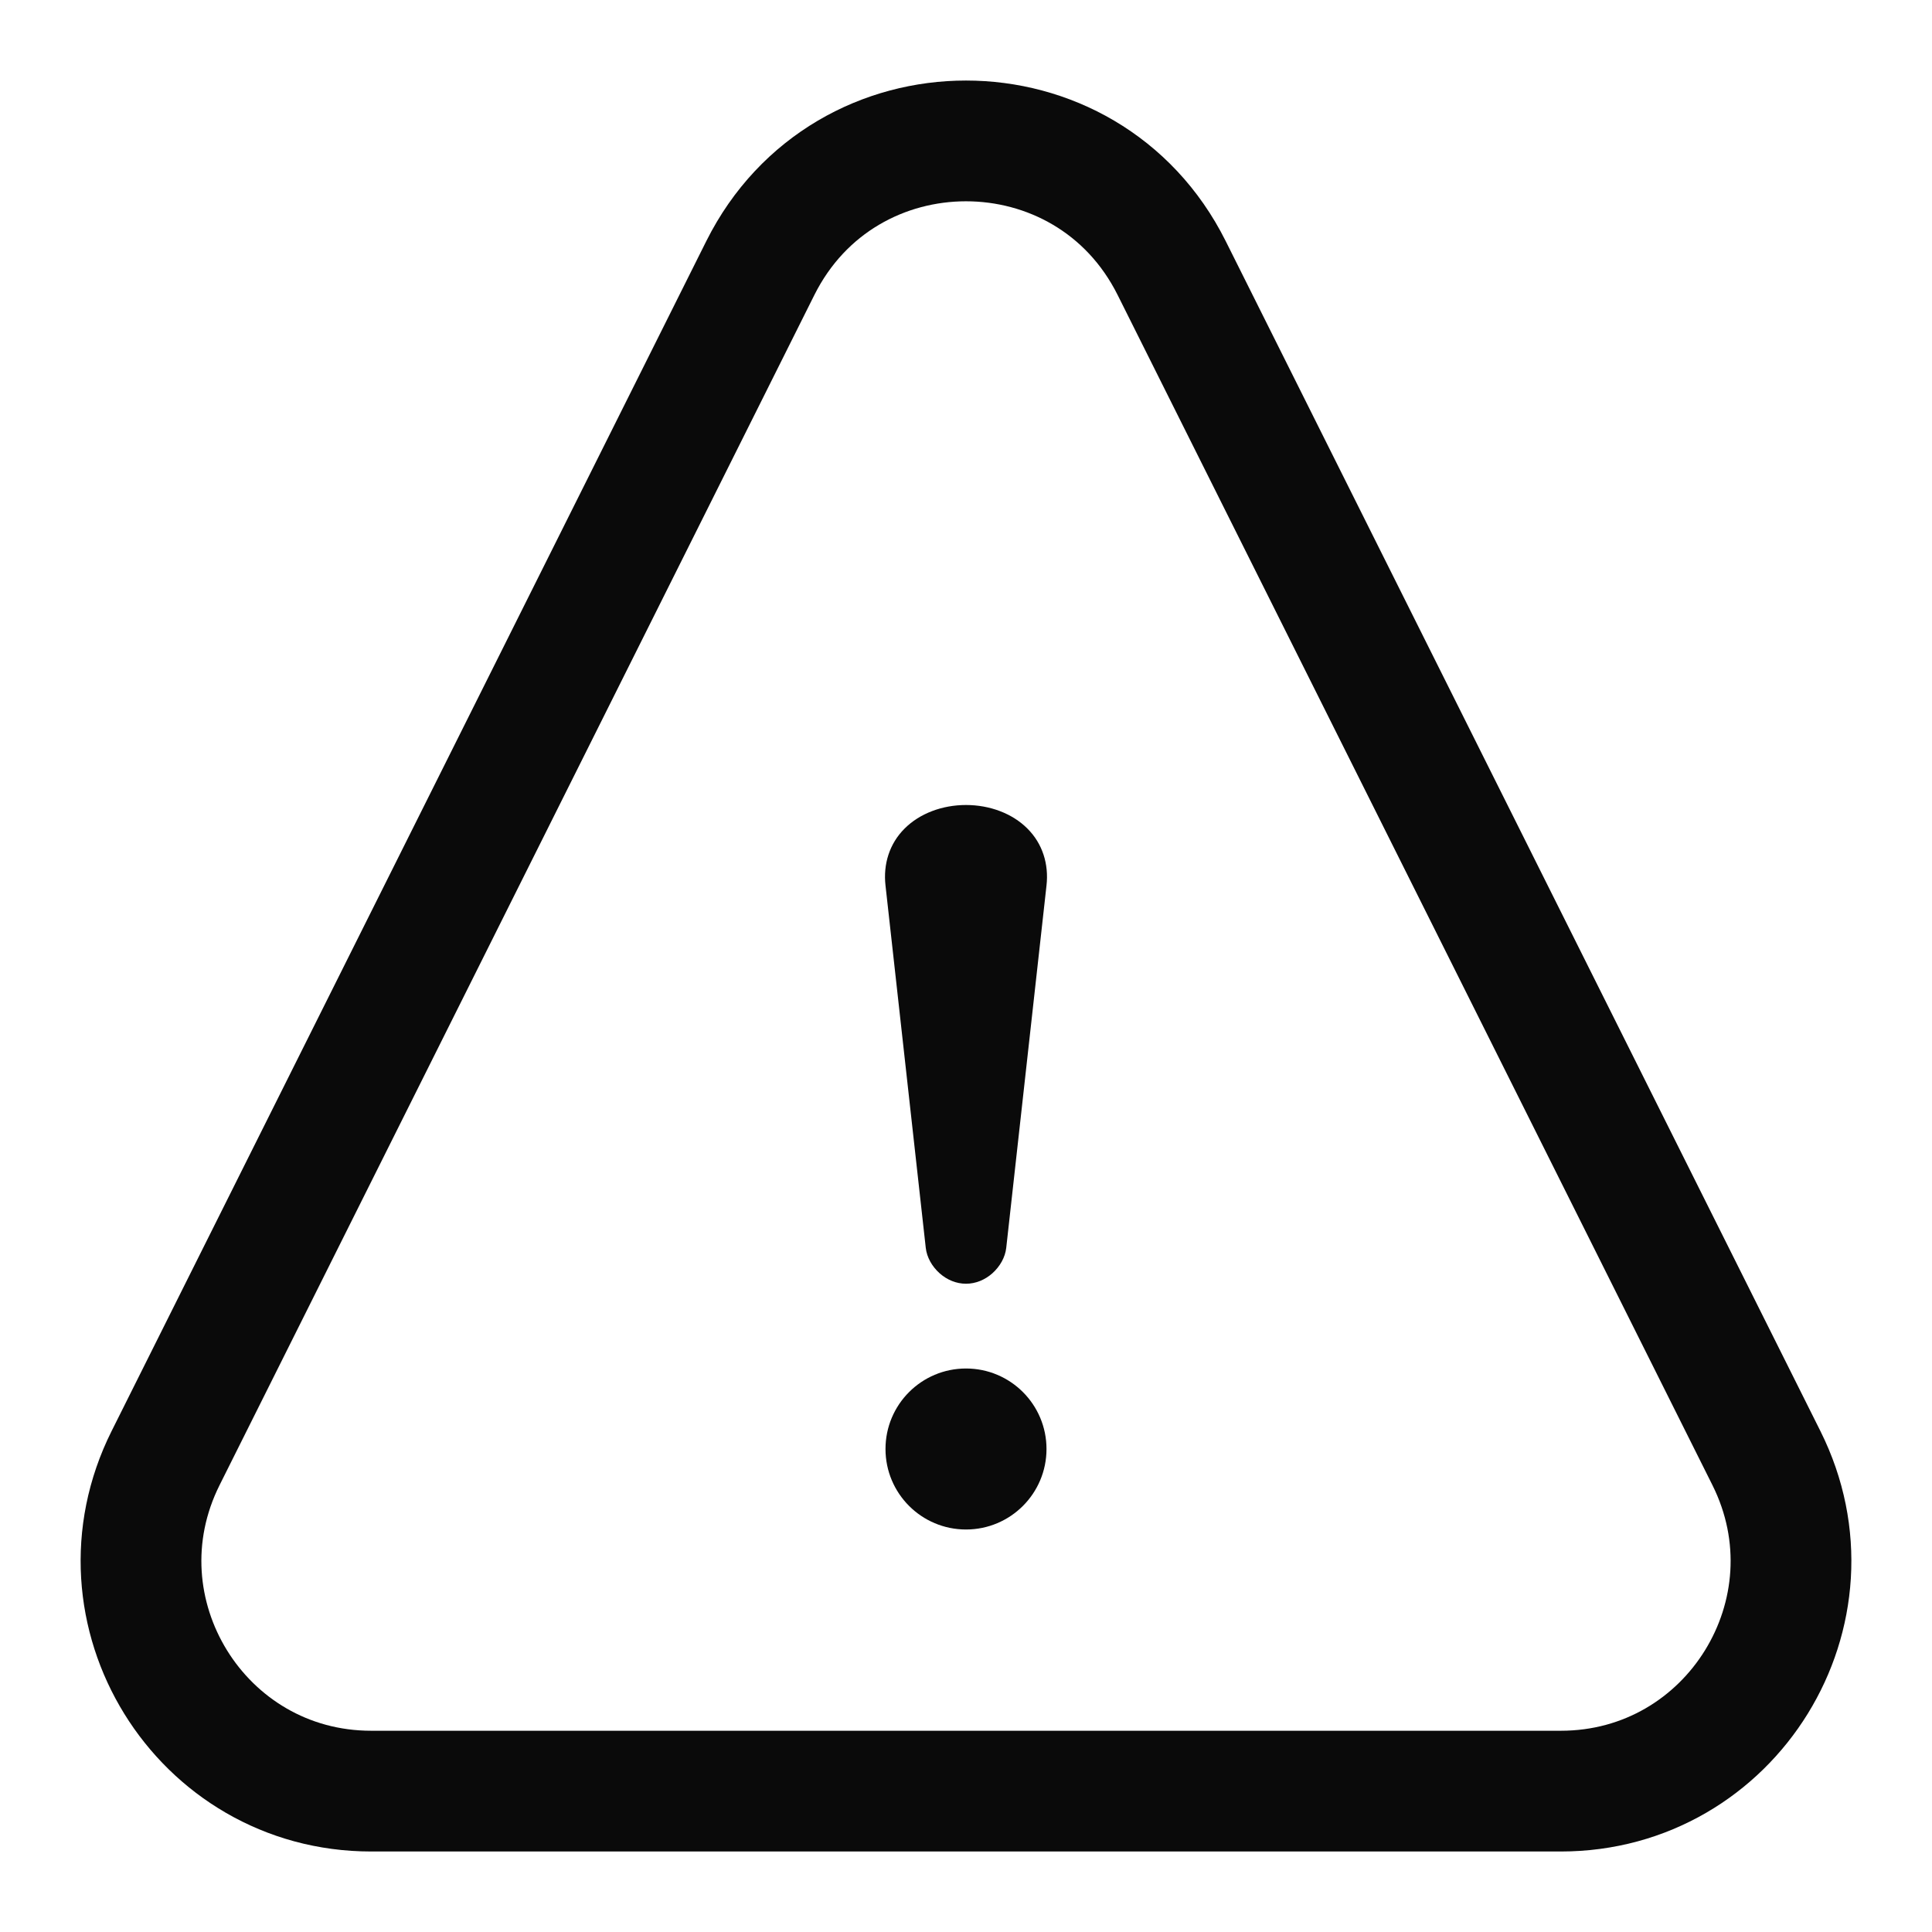
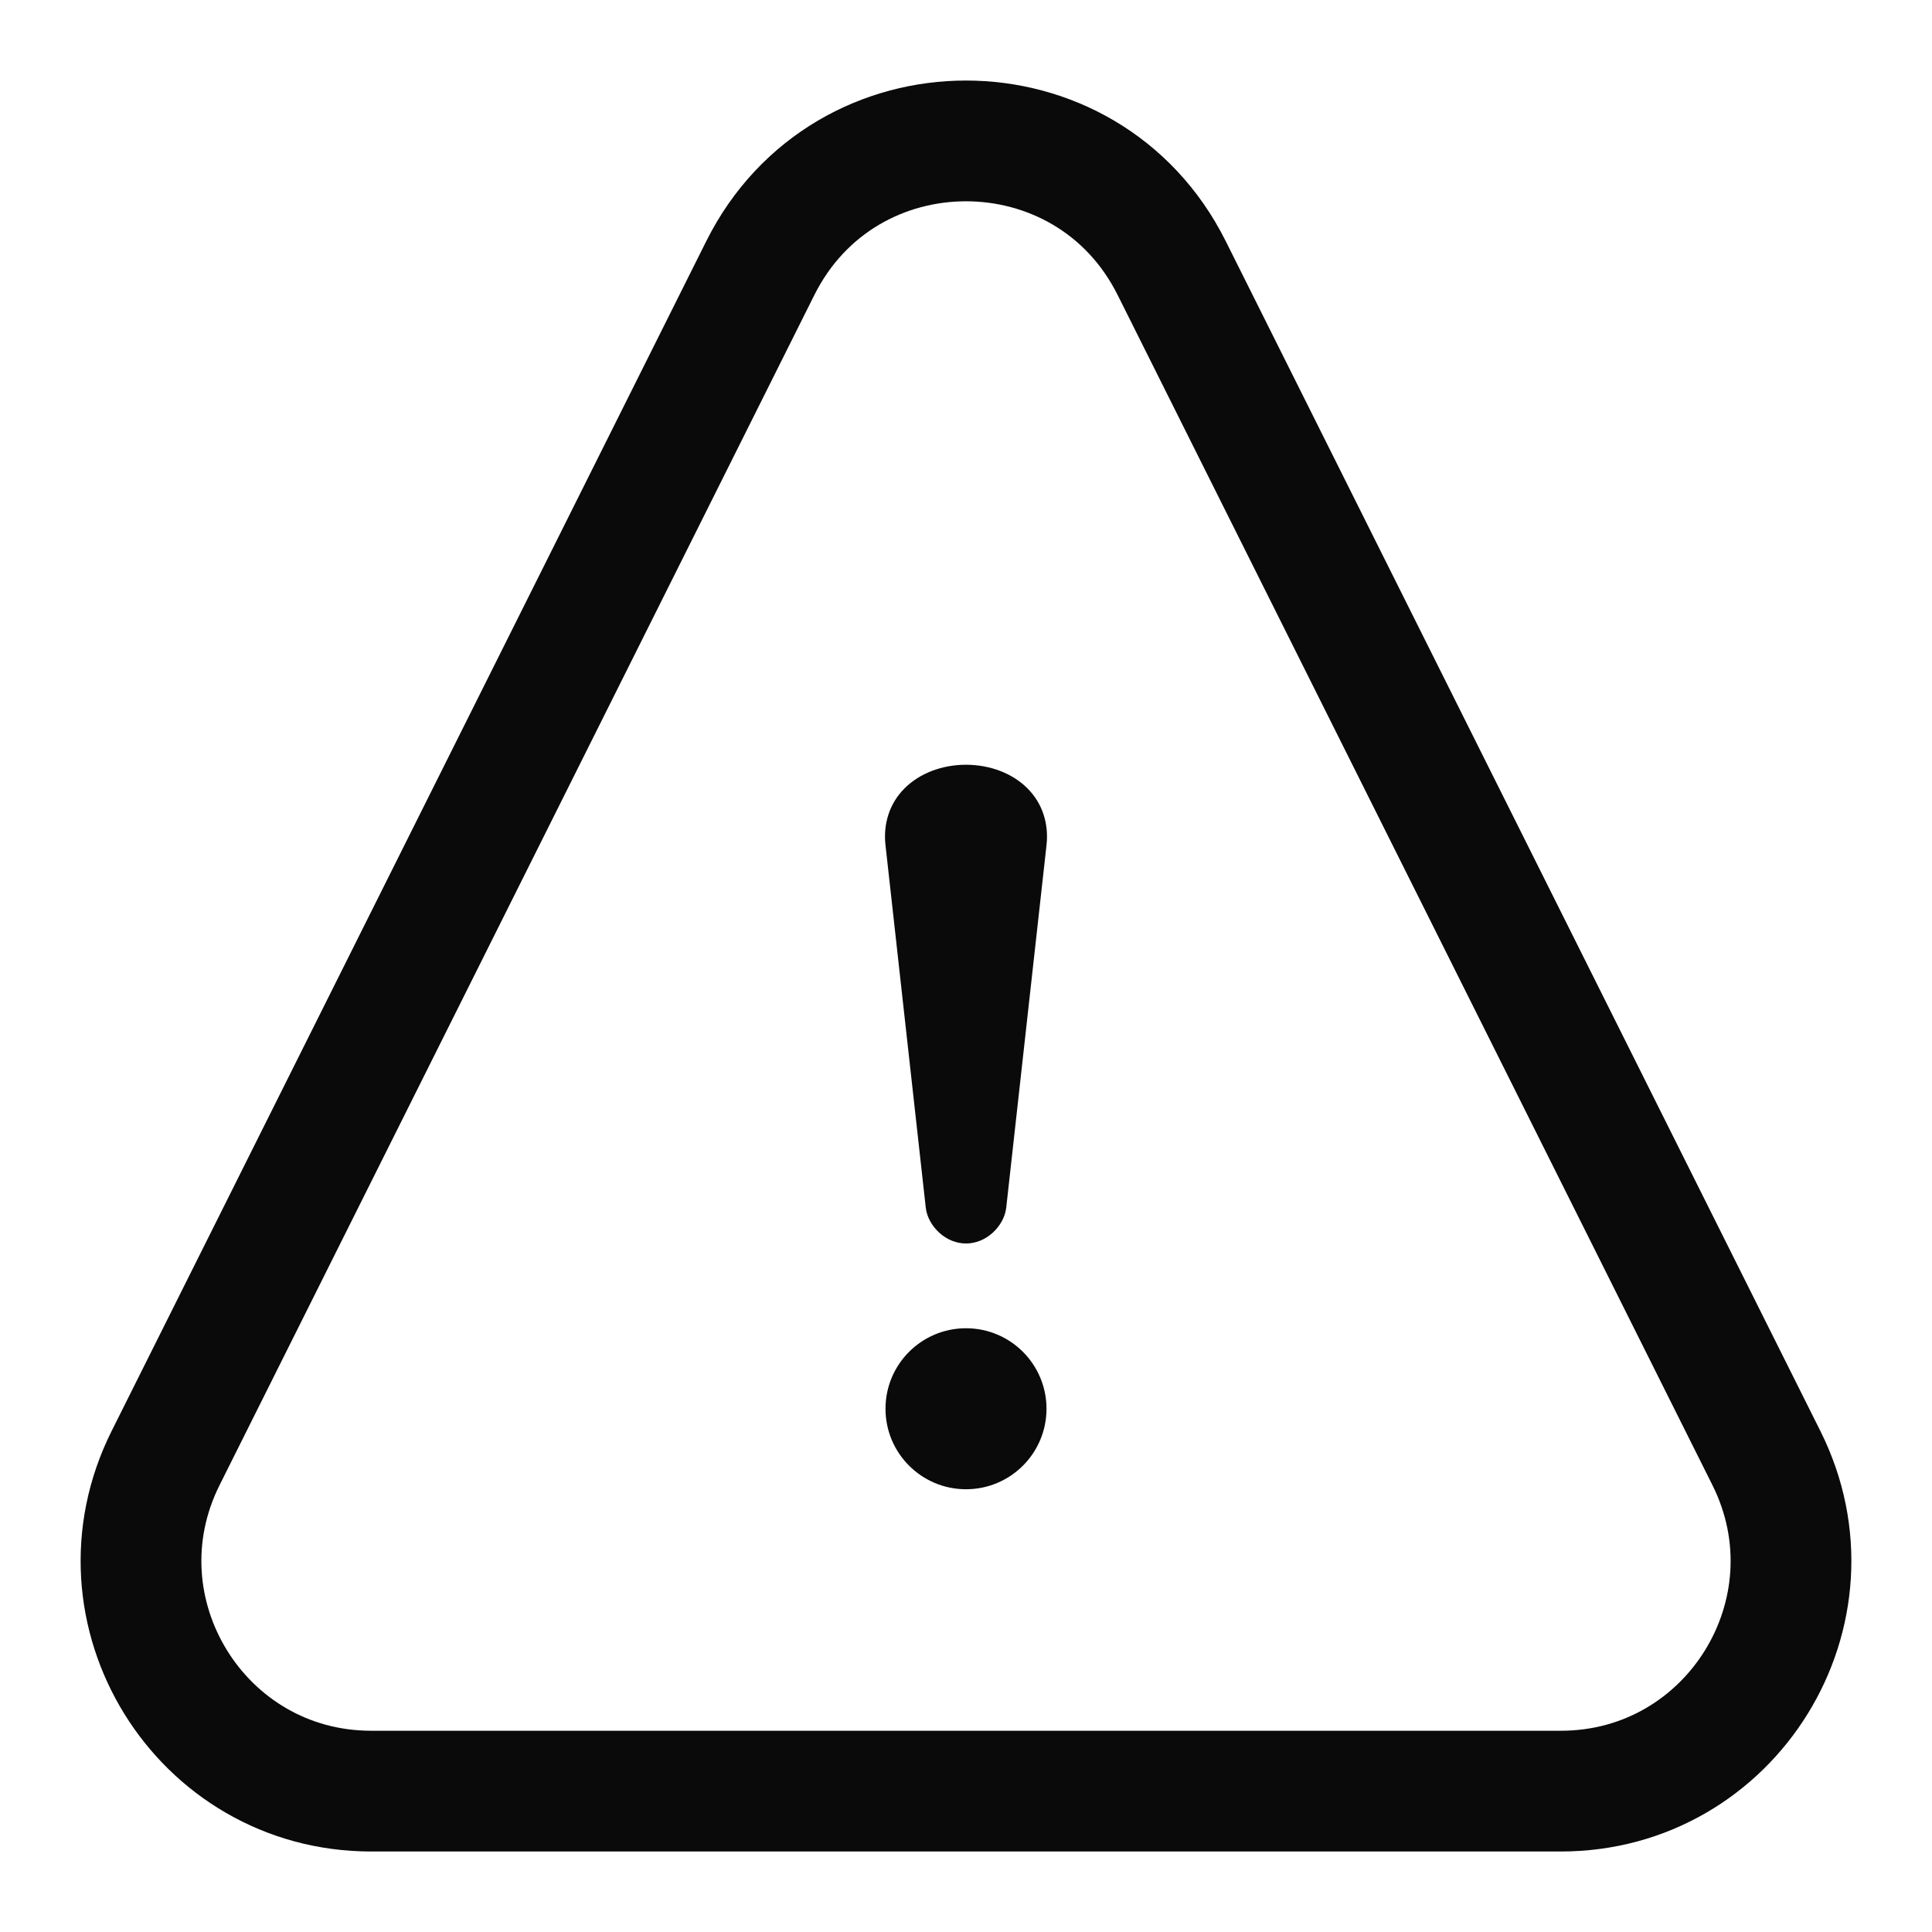
<svg xmlns="http://www.w3.org/2000/svg" width="24" height="24" viewBox="0 0 24 24" fill="none">
  <path d="M9.445 3.33C10.498 1.224 13.502 1.224 14.555 3.33L21.943 18.113C22.893 20.014 21.512 22.25 19.389 22.25H4.611C2.488 22.25 1.107 20.014 2.057 18.113L9.445 3.33Z" stroke="#0A0A0A" stroke-width="1.5" stroke-linecap="round" />
-   <circle cx="12" cy="18" r="1" fill="#0A0A0A" />
-   <path d="M11.5 15.5C11.513 15.619 11.578 15.732 11.671 15.816C11.765 15.9 11.881 15.947 12 15.947C12.119 15.947 12.235 15.9 12.329 15.816C12.422 15.732 12.487 15.619 12.5 15.5C12.508 15.425 12.517 15.35 12.525 15.275C12.675 13.925 12.825 12.575 12.975 11.225C12.983 11.15 12.992 11.075 13 11C13.03 10.735 12.951 10.48 12.763 10.293C12.576 10.105 12.295 10 12 10C11.705 10 11.424 10.105 11.237 10.293C11.049 10.48 10.97 10.735 11 11C11.008 11.075 11.017 11.15 11.025 11.225C11.175 12.575 11.325 13.925 11.475 15.275C11.483 15.35 11.492 15.425 11.5 15.5Z" fill="#0A0A0A" />
+   <circle cx="12" cy="17.5" r="1" fill="#0A0A0A" />
+   <path d="M11.5 15C11.513 15.119 11.578 15.232 11.671 15.316C11.765 15.4 11.881 15.447 12 15.447C12.119 15.447 12.235 15.4 12.329 15.316C12.422 15.232 12.487 15.119 12.5 15C12.508 14.925 12.517 14.85 12.525 14.775C12.675 13.425 12.825 12.075 12.975 10.725C12.983 10.65 12.992 10.575 13 10.5C13.03 10.235 12.951 9.98 12.763 9.793C12.576 9.605 12.295 9.5 12 9.5C11.705 9.5 11.424 9.605 11.237 9.793C11.049 9.98 10.97 10.235 11 10.5C11.008 10.575 11.017 10.65 11.025 10.725C11.175 12.075 11.325 13.425 11.475 14.775C11.483 14.85 11.492 14.925 11.5 15Z" fill="#0A0A0A" />
</svg>
